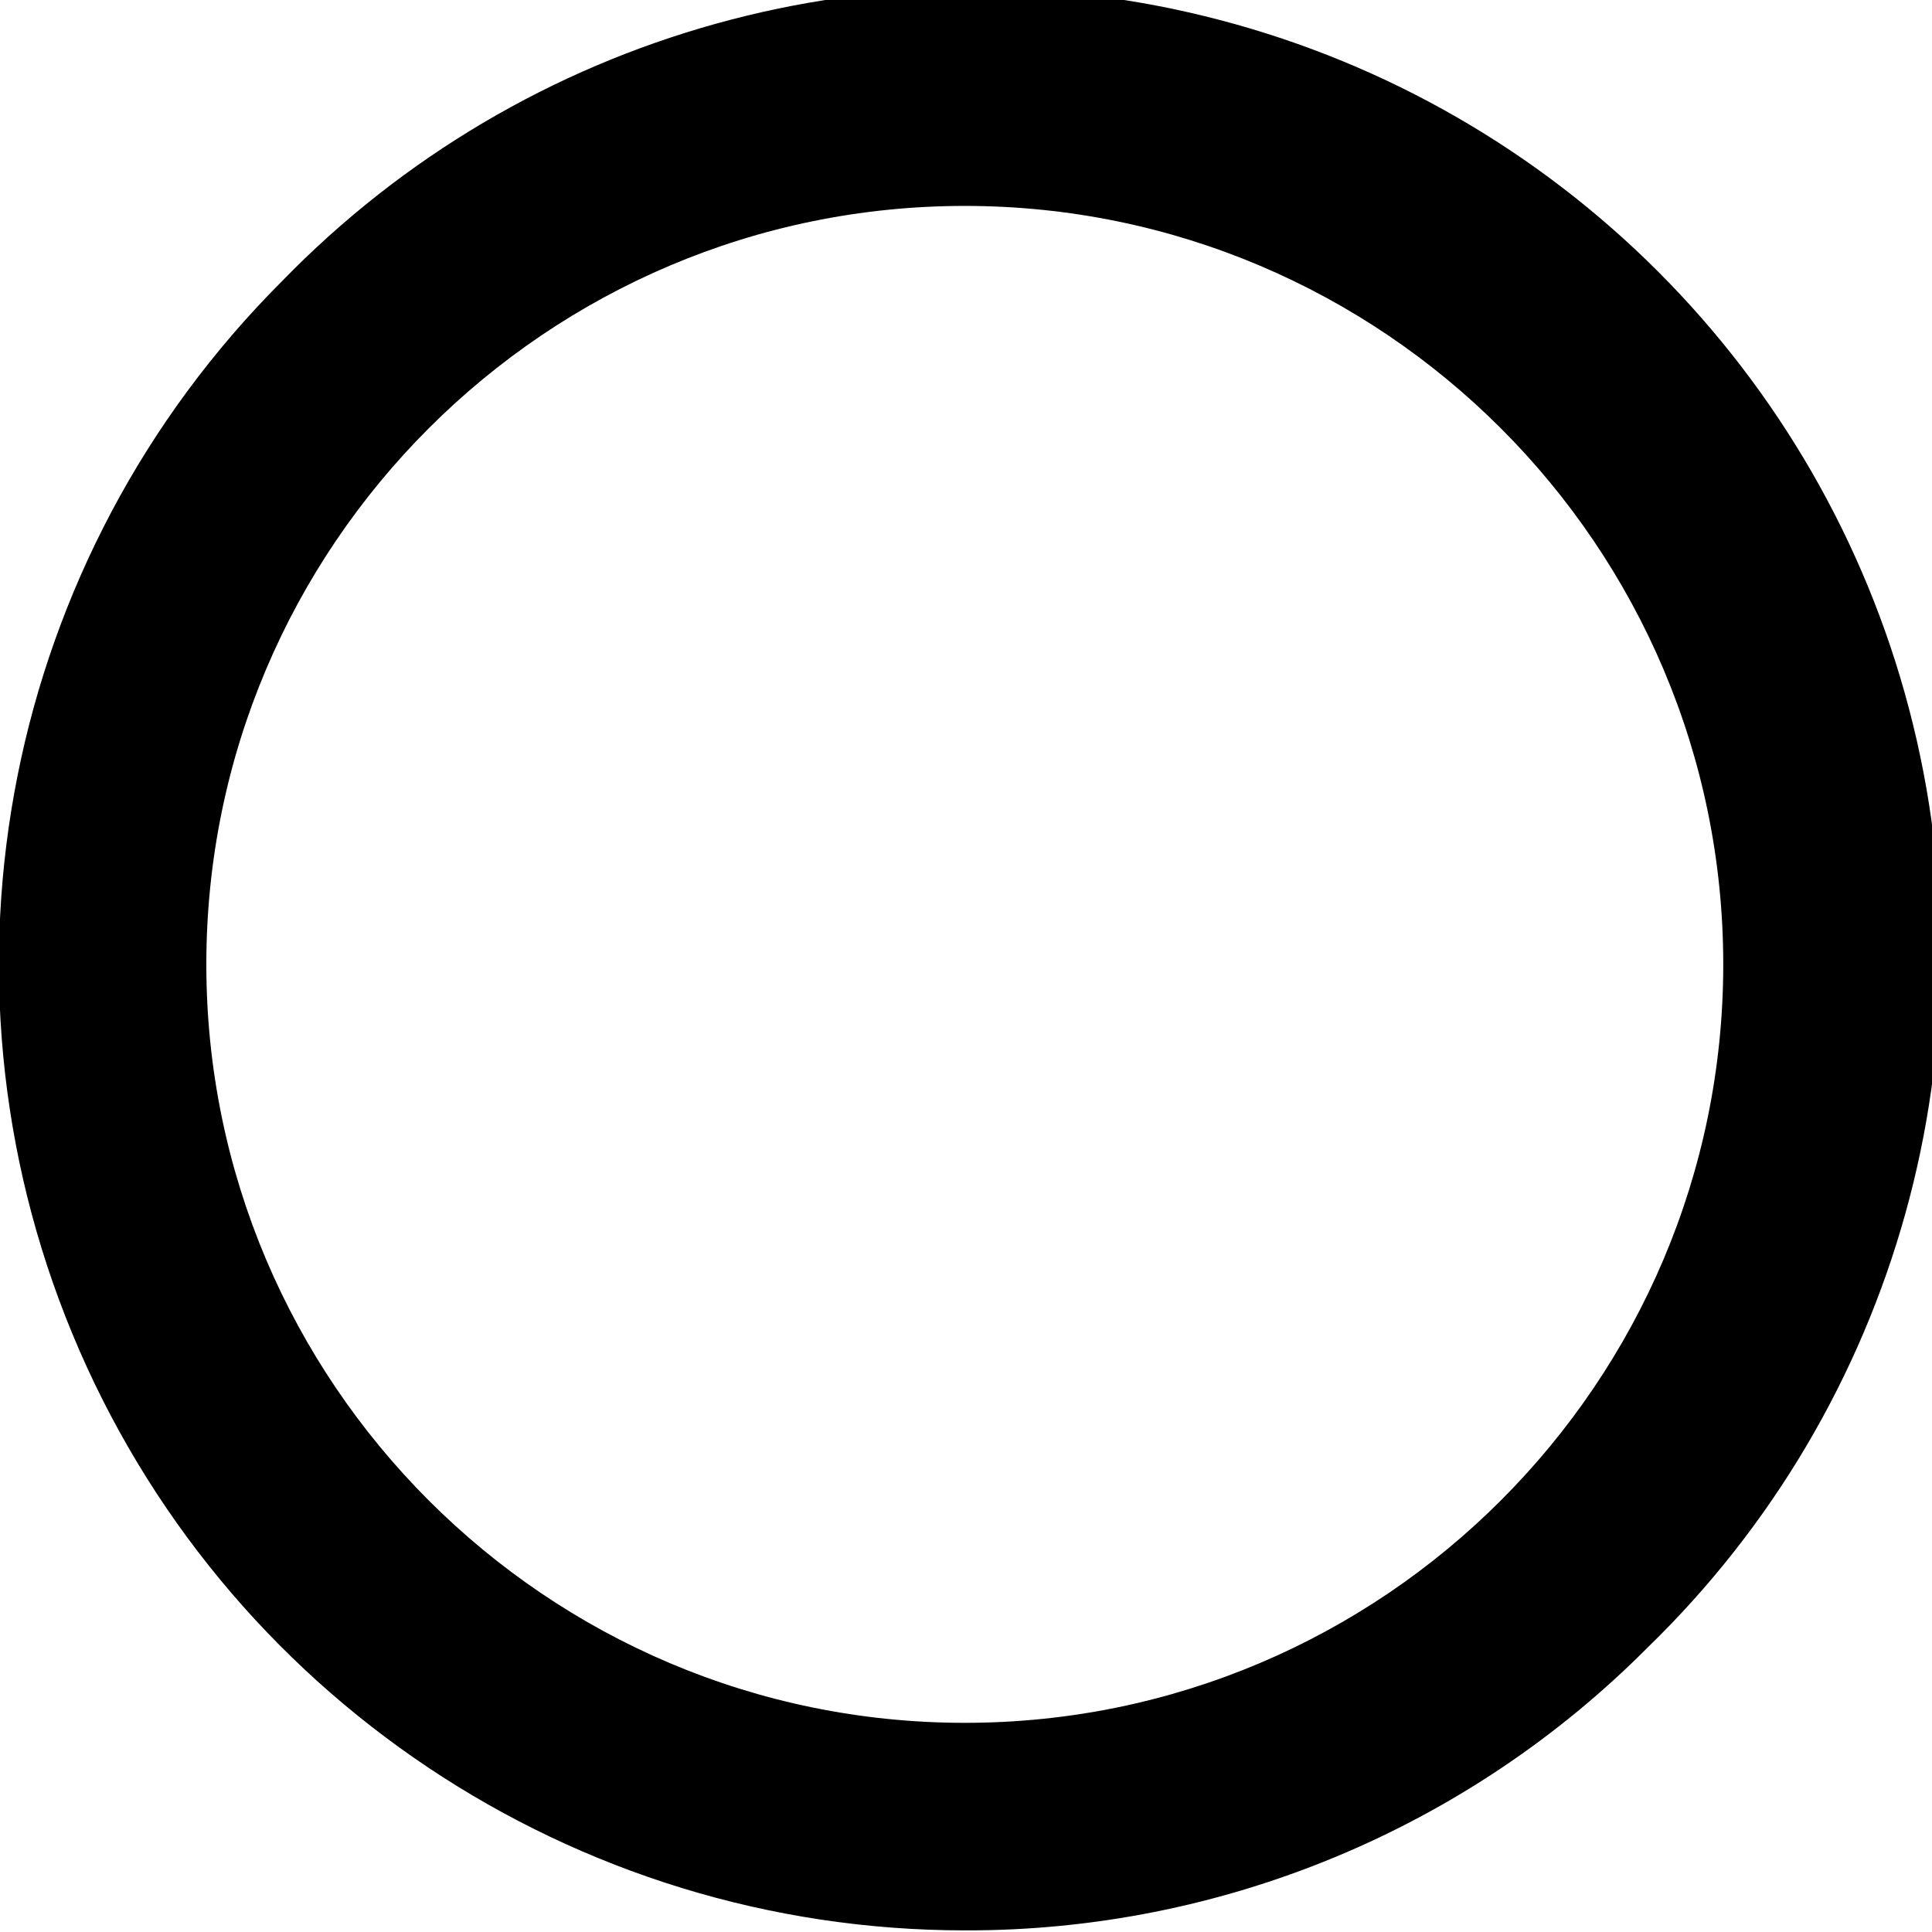
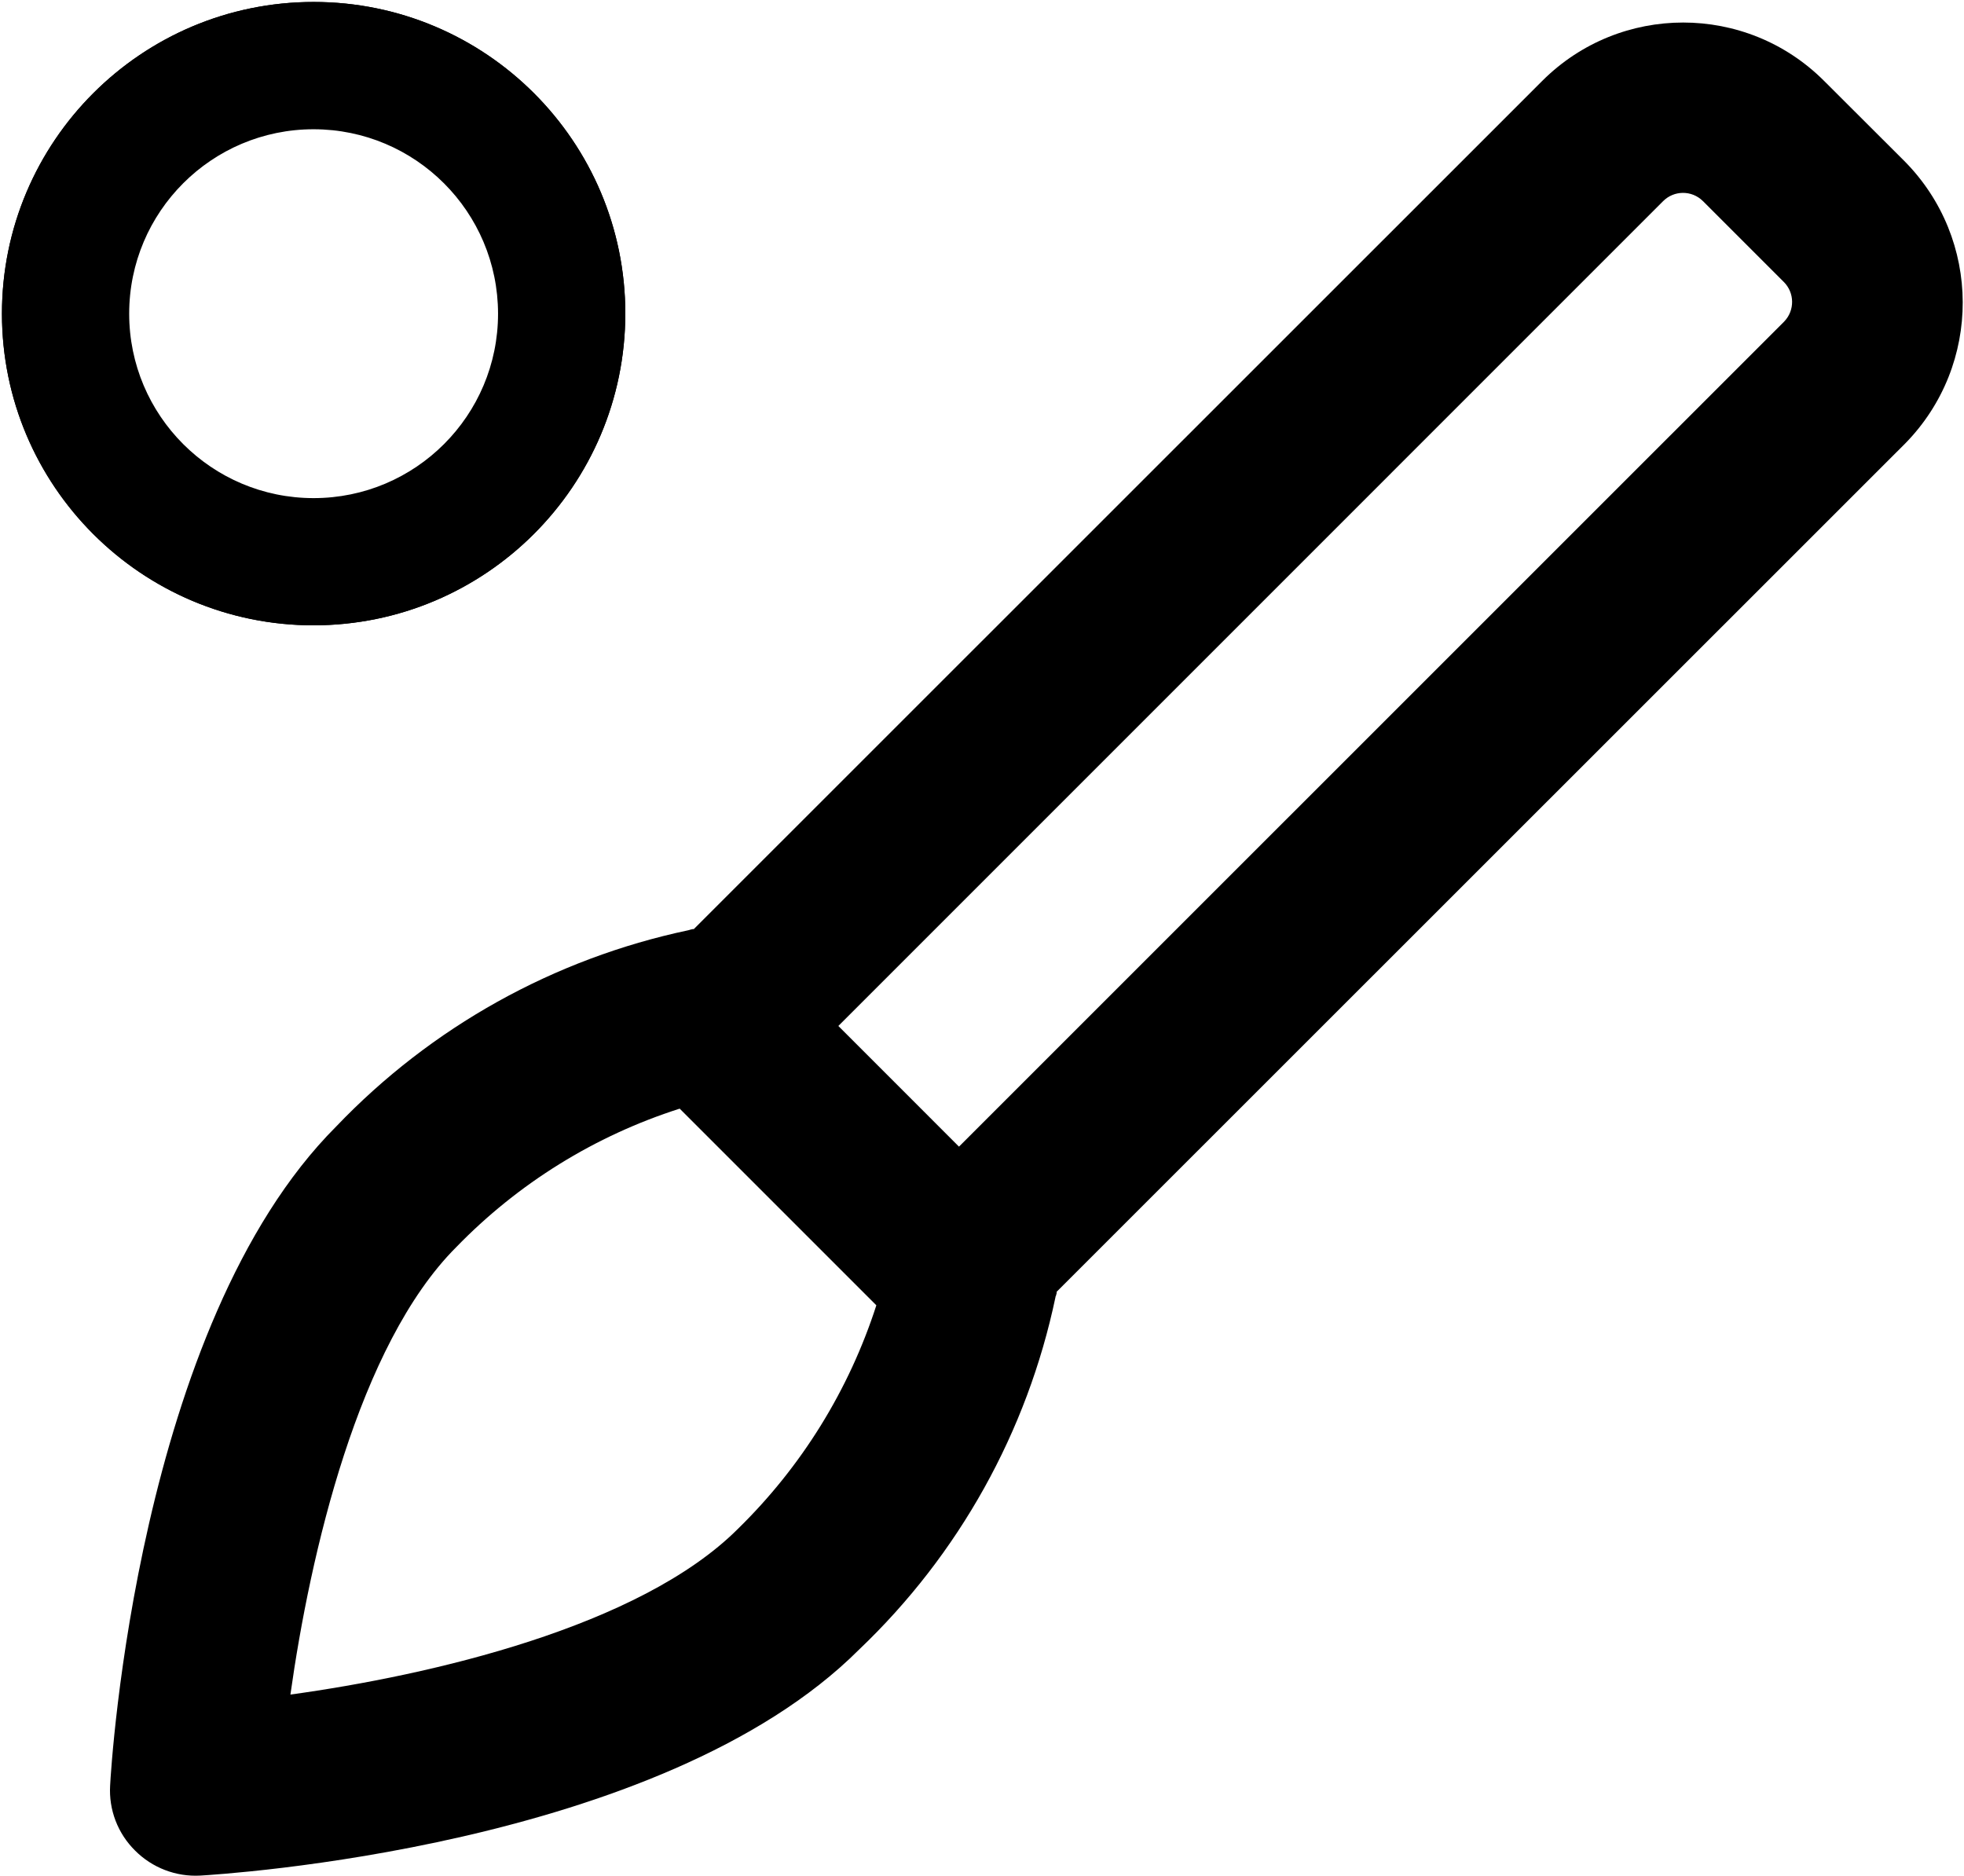
- <svg xmlns="http://www.w3.org/2000/svg" id="Layer_1" data-name="Layer 1" viewBox="0 0 512 512">
-   <defs>
-     <style>.cls-1{fill:none;}</style>
-   </defs>
-   <g id="Ellipse_14" data-name="Ellipse 14">
-     <circle class="cls-1" cx="255.68" cy="255.57" r="256" />
-     <path d="M255.68,511.57a256,256,0,0,1-181-437,256,256,0,1,1,362,362A254.29,254.29,0,0,1,255.68,511.57Zm0-457c-110.83,0-201,90.17-201,201s90.17,201,201,201,201-90.16,201-201S366.51,54.57,255.68,54.57Z" />
+ <svg xmlns="http://www.w3.org/2000/svg" id="Layer_1" data-name="Layer 1" viewBox="0 0 535 511">
+   <g id="noun_paintbrush_3540206" data-name="noun paintbrush 3540206">
+     <g id="Path_152" data-name="Path 152">
+       <path d="M518.76,43.87,496.85,22a54.29,54.29,0,0,0-76.7,0L189,253.09a2,2,0,0,0-.76.1c-.12.12-.23,0-.34.1s-.23,0-.33.1a185.83,185.83,0,0,0-96,53.48C37.48,361,30.25,481.34,30,486.36a23,23,0,0,0,6.8,17.75,23.26,23.26,0,0,0,17.75,6.81c5.16-.32,125.36-7.46,179.49-61.59a185,185,0,0,0,53.48-96,.48.48,0,0,1,.11-.34c.11-.11,0-.23.1-.33a1.62,1.62,0,0,0,.1-.77L519,120.79A54.78,54.78,0,0,0,518.76,43.87ZM453,54.83a7.67,7.67,0,0,1,10.85-.08l.09.08,21.92,21.92A7.69,7.69,0,0,1,486,87.61l-.09.09L261.23,312.35l-32.86-32.87ZM79.11,461.61c5.37-38.24,18.51-95.22,45.15-121.86A147.2,147.2,0,0,1,185.15,302l53.57,53.57A149.07,149.07,0,0,1,201,416.48C174.24,443.21,117.26,456.35,79.11,461.61Z" />
+     </g>
+   </g>
+   <g id="Ellipse_27" data-name="Ellipse 27">
+     <path d="M85.44,170.34a84.9,84.9,0,1,1,84.9-84.9A85,85,0,0,1,85.44,170.34Zm0-163.79a78.9,78.9,0,1,0,78.9,78.89A79,79,0,0,0,85.44,6.55Z" />
+     <path d="M85.44,167.35a81.91,81.91,0,1,1,81.9-81.91A82,82,0,0,1,85.44,167.35Zm0-135.14a53.24,53.24,0,1,0,53.23,53.23A53.28,53.28,0,0,0,85.44,32.21Z" />
+     <path d="M85.44,170.35a84.91,84.91,0,1,1,84.9-84.91A85,85,0,0,1,85.44,170.35Zm0-163.81a78.91,78.91,0,1,0,78.9,78.9A79,79,0,0,0,85.44,6.54Zm0,135.14a56.24,56.24,0,1,1,56.23-56.24A56.29,56.29,0,0,1,85.44,141.68Zm0-106.47a50.24,50.24,0,1,0,50.23,50.23A50.28,50.28,0,0,0,85.44,35.21Z" />
  </g>
</svg>
